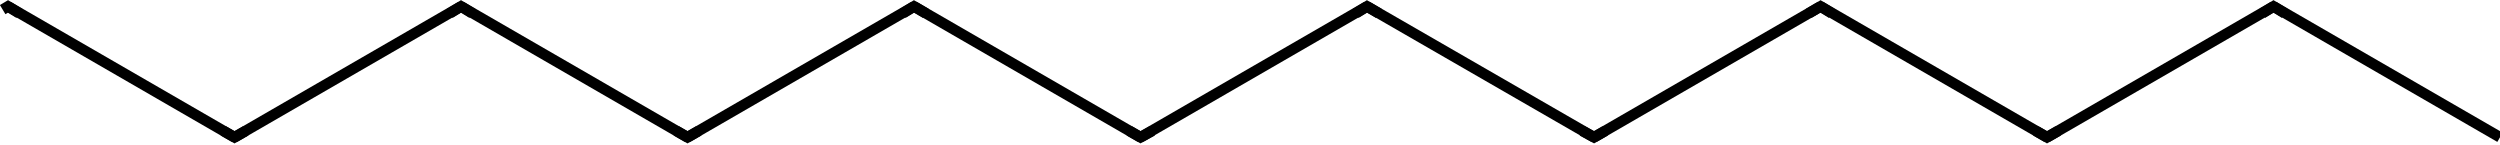
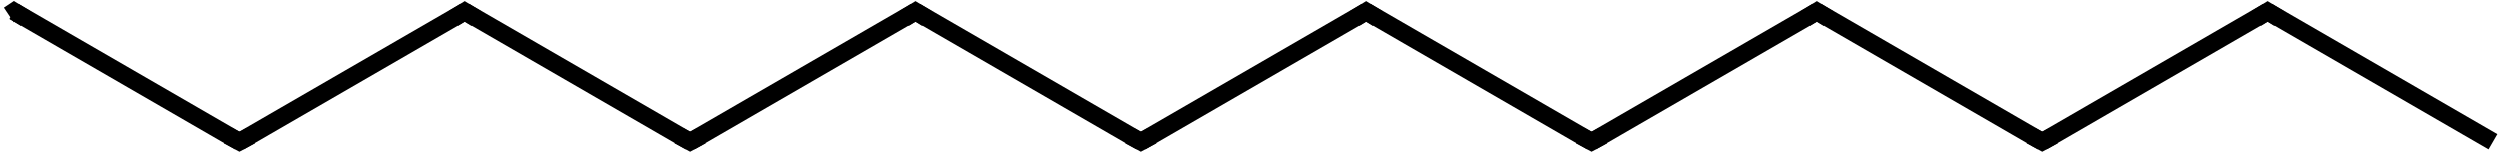
- <svg xmlns="http://www.w3.org/2000/svg" version="1.1" baseProfile="full" xml:space="preserve" width="468" height="27" viewBox="44 239 468 27">
+ <svg xmlns="http://www.w3.org/2000/svg" version="1.1" baseProfile="full" xml:space="preserve" width="284" height="18" viewBox="24 390 284 18">
  <rect style="opacity:1.0;fill:#FFFFFF;stroke:none" width="512.0" height="512.0" x="0.0" y="0.0"> </rect>
-   <path class="bond-1 atom-1 atom-2" d="M 45.5,240.2 L 87.9,264.7" style="fill:none;fill-rule:evenodd;stroke:#000000;stroke-width:2.0px;stroke-linecap:butt;stroke-linejoin:miter;stroke-opacity:1" />
-   <path class="bond-2 atom-2 atom-3" d="M 87.9,264.7 L 130.3,240.2" style="fill:none;fill-rule:evenodd;stroke:#000000;stroke-width:2.0px;stroke-linecap:butt;stroke-linejoin:miter;stroke-opacity:1" />
-   <path class="bond-3 atom-3 atom-4" d="M 130.3,240.2 L 172.7,264.7" style="fill:none;fill-rule:evenodd;stroke:#000000;stroke-width:2.0px;stroke-linecap:butt;stroke-linejoin:miter;stroke-opacity:1" />
-   <path class="bond-4 atom-4 atom-5" d="M 172.7,264.7 L 215.1,240.2" style="fill:none;fill-rule:evenodd;stroke:#000000;stroke-width:2.0px;stroke-linecap:butt;stroke-linejoin:miter;stroke-opacity:1" />
-   <path class="bond-5 atom-5 atom-6" d="M 215.1,240.2 L 257.5,264.7" style="fill:none;fill-rule:evenodd;stroke:#000000;stroke-width:2.0px;stroke-linecap:butt;stroke-linejoin:miter;stroke-opacity:1" />
-   <path class="bond-6 atom-6 atom-7" d="M 257.5,264.7 L 299.9,240.2" style="fill:none;fill-rule:evenodd;stroke:#000000;stroke-width:2.0px;stroke-linecap:butt;stroke-linejoin:miter;stroke-opacity:1" />
-   <path class="bond-7 atom-7 atom-8" d="M 299.9,240.2 L 342.4,264.7" style="fill:none;fill-rule:evenodd;stroke:#000000;stroke-width:2.0px;stroke-linecap:butt;stroke-linejoin:miter;stroke-opacity:1" />
-   <path class="bond-8 atom-8 atom-9" d="M 342.4,264.7 L 384.8,240.2" style="fill:none;fill-rule:evenodd;stroke:#000000;stroke-width:2.0px;stroke-linecap:butt;stroke-linejoin:miter;stroke-opacity:1" />
-   <path class="bond-9 atom-9 atom-10" d="M 384.8,240.2 L 427.2,264.7" style="fill:none;fill-rule:evenodd;stroke:#000000;stroke-width:2.0px;stroke-linecap:butt;stroke-linejoin:miter;stroke-opacity:1" />
-   <path class="bond-10 atom-10 atom-11" d="M 427.2,264.7 L 469.6,240.2" style="fill:none;fill-rule:evenodd;stroke:#000000;stroke-width:2.0px;stroke-linecap:butt;stroke-linejoin:miter;stroke-opacity:1" />
-   <path class="bond-11 atom-11 atom-12" d="M 469.6,240.2 L 512.0,264.7" style="fill:none;fill-rule:evenodd;stroke:#000000;stroke-width:2.0px;stroke-linecap:butt;stroke-linejoin:miter;stroke-opacity:1" />
-   <path d="M 44.5,240.8 L 45.5,240.2 L 47.6,241.5" style="fill:none;stroke:#000000;stroke-width:2.0px;stroke-linecap:butt;stroke-linejoin:miter;stroke-opacity:1;" />
-   <path d="M 85.8,263.5 L 87.9,264.7 L 90.0,263.5" style="fill:none;stroke:#000000;stroke-width:2.0px;stroke-linecap:butt;stroke-linejoin:miter;stroke-opacity:1;" />
-   <path d="M 128.2,241.5 L 130.3,240.2 L 132.4,241.5" style="fill:none;stroke:#000000;stroke-width:2.0px;stroke-linecap:butt;stroke-linejoin:miter;stroke-opacity:1;" />
-   <path d="M 170.6,263.5 L 172.7,264.7 L 174.8,263.5" style="fill:none;stroke:#000000;stroke-width:2.0px;stroke-linecap:butt;stroke-linejoin:miter;stroke-opacity:1;" />
-   <path d="M 213.0,241.5 L 215.1,240.2 L 217.3,241.5" style="fill:none;stroke:#000000;stroke-width:2.0px;stroke-linecap:butt;stroke-linejoin:miter;stroke-opacity:1;" />
-   <path d="M 255.4,263.5 L 257.5,264.7 L 259.7,263.5" style="fill:none;stroke:#000000;stroke-width:2.0px;stroke-linecap:butt;stroke-linejoin:miter;stroke-opacity:1;" />
-   <path d="M 297.8,241.5 L 299.9,240.2 L 302.1,241.5" style="fill:none;stroke:#000000;stroke-width:2.0px;stroke-linecap:butt;stroke-linejoin:miter;stroke-opacity:1;" />
-   <path d="M 340.2,263.5 L 342.4,264.7 L 344.5,263.5" style="fill:none;stroke:#000000;stroke-width:2.0px;stroke-linecap:butt;stroke-linejoin:miter;stroke-opacity:1;" />
-   <path d="M 382.6,241.5 L 384.8,240.2 L 386.9,241.5" style="fill:none;stroke:#000000;stroke-width:2.0px;stroke-linecap:butt;stroke-linejoin:miter;stroke-opacity:1;" />
-   <path d="M 425.1,263.5 L 427.2,264.7 L 429.3,263.5" style="fill:none;stroke:#000000;stroke-width:2.0px;stroke-linecap:butt;stroke-linejoin:miter;stroke-opacity:1;" />
-   <path d="M 467.5,241.5 L 469.6,240.2 L 471.7,241.5" style="fill:none;stroke:#000000;stroke-width:2.0px;stroke-linecap:butt;stroke-linejoin:miter;stroke-opacity:1;" />
+   <path class="bond-1 atom-1 atom-2" d="M 25.6,391.3 L 51.2,406.1" style="fill:none;fill-rule:evenodd;stroke:#000000;stroke-width:2.0px;stroke-linecap:butt;stroke-linejoin:miter;stroke-opacity:1" />
+   <path class="bond-2 atom-2 atom-3" d="M 51.2,406.1 L 76.8,391.3" style="fill:none;fill-rule:evenodd;stroke:#000000;stroke-width:2.0px;stroke-linecap:butt;stroke-linejoin:miter;stroke-opacity:1" />
+   <path class="bond-3 atom-3 atom-4" d="M 76.8,391.3 L 102.4,406.1" style="fill:none;fill-rule:evenodd;stroke:#000000;stroke-width:2.0px;stroke-linecap:butt;stroke-linejoin:miter;stroke-opacity:1" />
+   <path class="bond-4 atom-4 atom-5" d="M 102.4,406.1 L 128.0,391.3" style="fill:none;fill-rule:evenodd;stroke:#000000;stroke-width:2.0px;stroke-linecap:butt;stroke-linejoin:miter;stroke-opacity:1" />
+   <path class="bond-5 atom-5 atom-6" d="M 128.0,391.3 L 153.6,406.1" style="fill:none;fill-rule:evenodd;stroke:#000000;stroke-width:2.0px;stroke-linecap:butt;stroke-linejoin:miter;stroke-opacity:1" />
+   <path class="bond-6 atom-6 atom-7" d="M 153.6,406.1 L 179.2,391.3" style="fill:none;fill-rule:evenodd;stroke:#000000;stroke-width:2.0px;stroke-linecap:butt;stroke-linejoin:miter;stroke-opacity:1" />
+   <path class="bond-7 atom-7 atom-8" d="M 179.2,391.3 L 204.8,406.1" style="fill:none;fill-rule:evenodd;stroke:#000000;stroke-width:2.0px;stroke-linecap:butt;stroke-linejoin:miter;stroke-opacity:1" />
+   <path class="bond-8 atom-8 atom-9" d="M 204.8,406.1 L 230.4,391.3" style="fill:none;fill-rule:evenodd;stroke:#000000;stroke-width:2.0px;stroke-linecap:butt;stroke-linejoin:miter;stroke-opacity:1" />
+   <path class="bond-9 atom-9 atom-10" d="M 230.4,391.3 L 256.0,406.1" style="fill:none;fill-rule:evenodd;stroke:#000000;stroke-width:2.0px;stroke-linecap:butt;stroke-linejoin:miter;stroke-opacity:1" />
+   <path class="bond-10 atom-10 atom-11" d="M 256.0,406.1 L 281.6,391.3" style="fill:none;fill-rule:evenodd;stroke:#000000;stroke-width:2.0px;stroke-linecap:butt;stroke-linejoin:miter;stroke-opacity:1" />
+   <path class="bond-11 atom-11 atom-12" d="M 281.6,391.3 L 307.2,406.1" style="fill:none;fill-rule:evenodd;stroke:#000000;stroke-width:2.0px;stroke-linecap:butt;stroke-linejoin:miter;stroke-opacity:1" />
+   <path d="M 25.0,391.7 L 25.6,391.3 L 26.9,392.1" style="fill:none;stroke:#000000;stroke-width:2.0px;stroke-linecap:butt;stroke-linejoin:miter;stroke-opacity:1;" />
+   <path d="M 49.9,405.4 L 51.2,406.1 L 52.5,405.4" style="fill:none;stroke:#000000;stroke-width:2.0px;stroke-linecap:butt;stroke-linejoin:miter;stroke-opacity:1;" />
+   <path d="M 75.5,392.1 L 76.8,391.3 L 78.1,392.1" style="fill:none;stroke:#000000;stroke-width:2.0px;stroke-linecap:butt;stroke-linejoin:miter;stroke-opacity:1;" />
+   <path d="M 101.1,405.4 L 102.4,406.1 L 103.7,405.4" style="fill:none;stroke:#000000;stroke-width:2.0px;stroke-linecap:butt;stroke-linejoin:miter;stroke-opacity:1;" />
+   <path d="M 126.7,392.1 L 128.0,391.3 L 129.3,392.1" style="fill:none;stroke:#000000;stroke-width:2.0px;stroke-linecap:butt;stroke-linejoin:miter;stroke-opacity:1;" />
+   <path d="M 152.3,405.4 L 153.6,406.1 L 154.9,405.4" style="fill:none;stroke:#000000;stroke-width:2.0px;stroke-linecap:butt;stroke-linejoin:miter;stroke-opacity:1;" />
+   <path d="M 177.9,392.1 L 179.2,391.3 L 180.5,392.1" style="fill:none;stroke:#000000;stroke-width:2.0px;stroke-linecap:butt;stroke-linejoin:miter;stroke-opacity:1;" />
+   <path d="M 203.5,405.4 L 204.8,406.1 L 206.1,405.4" style="fill:none;stroke:#000000;stroke-width:2.0px;stroke-linecap:butt;stroke-linejoin:miter;stroke-opacity:1;" />
+   <path d="M 229.1,392.1 L 230.4,391.3 L 231.7,392.1" style="fill:none;stroke:#000000;stroke-width:2.0px;stroke-linecap:butt;stroke-linejoin:miter;stroke-opacity:1;" />
+   <path d="M 254.7,405.4 L 256.0,406.1 L 257.3,405.4" style="fill:none;stroke:#000000;stroke-width:2.0px;stroke-linecap:butt;stroke-linejoin:miter;stroke-opacity:1;" />
+   <path d="M 280.3,392.1 L 281.6,391.3 L 282.9,392.1" style="fill:none;stroke:#000000;stroke-width:2.0px;stroke-linecap:butt;stroke-linejoin:miter;stroke-opacity:1;" />
</svg>
